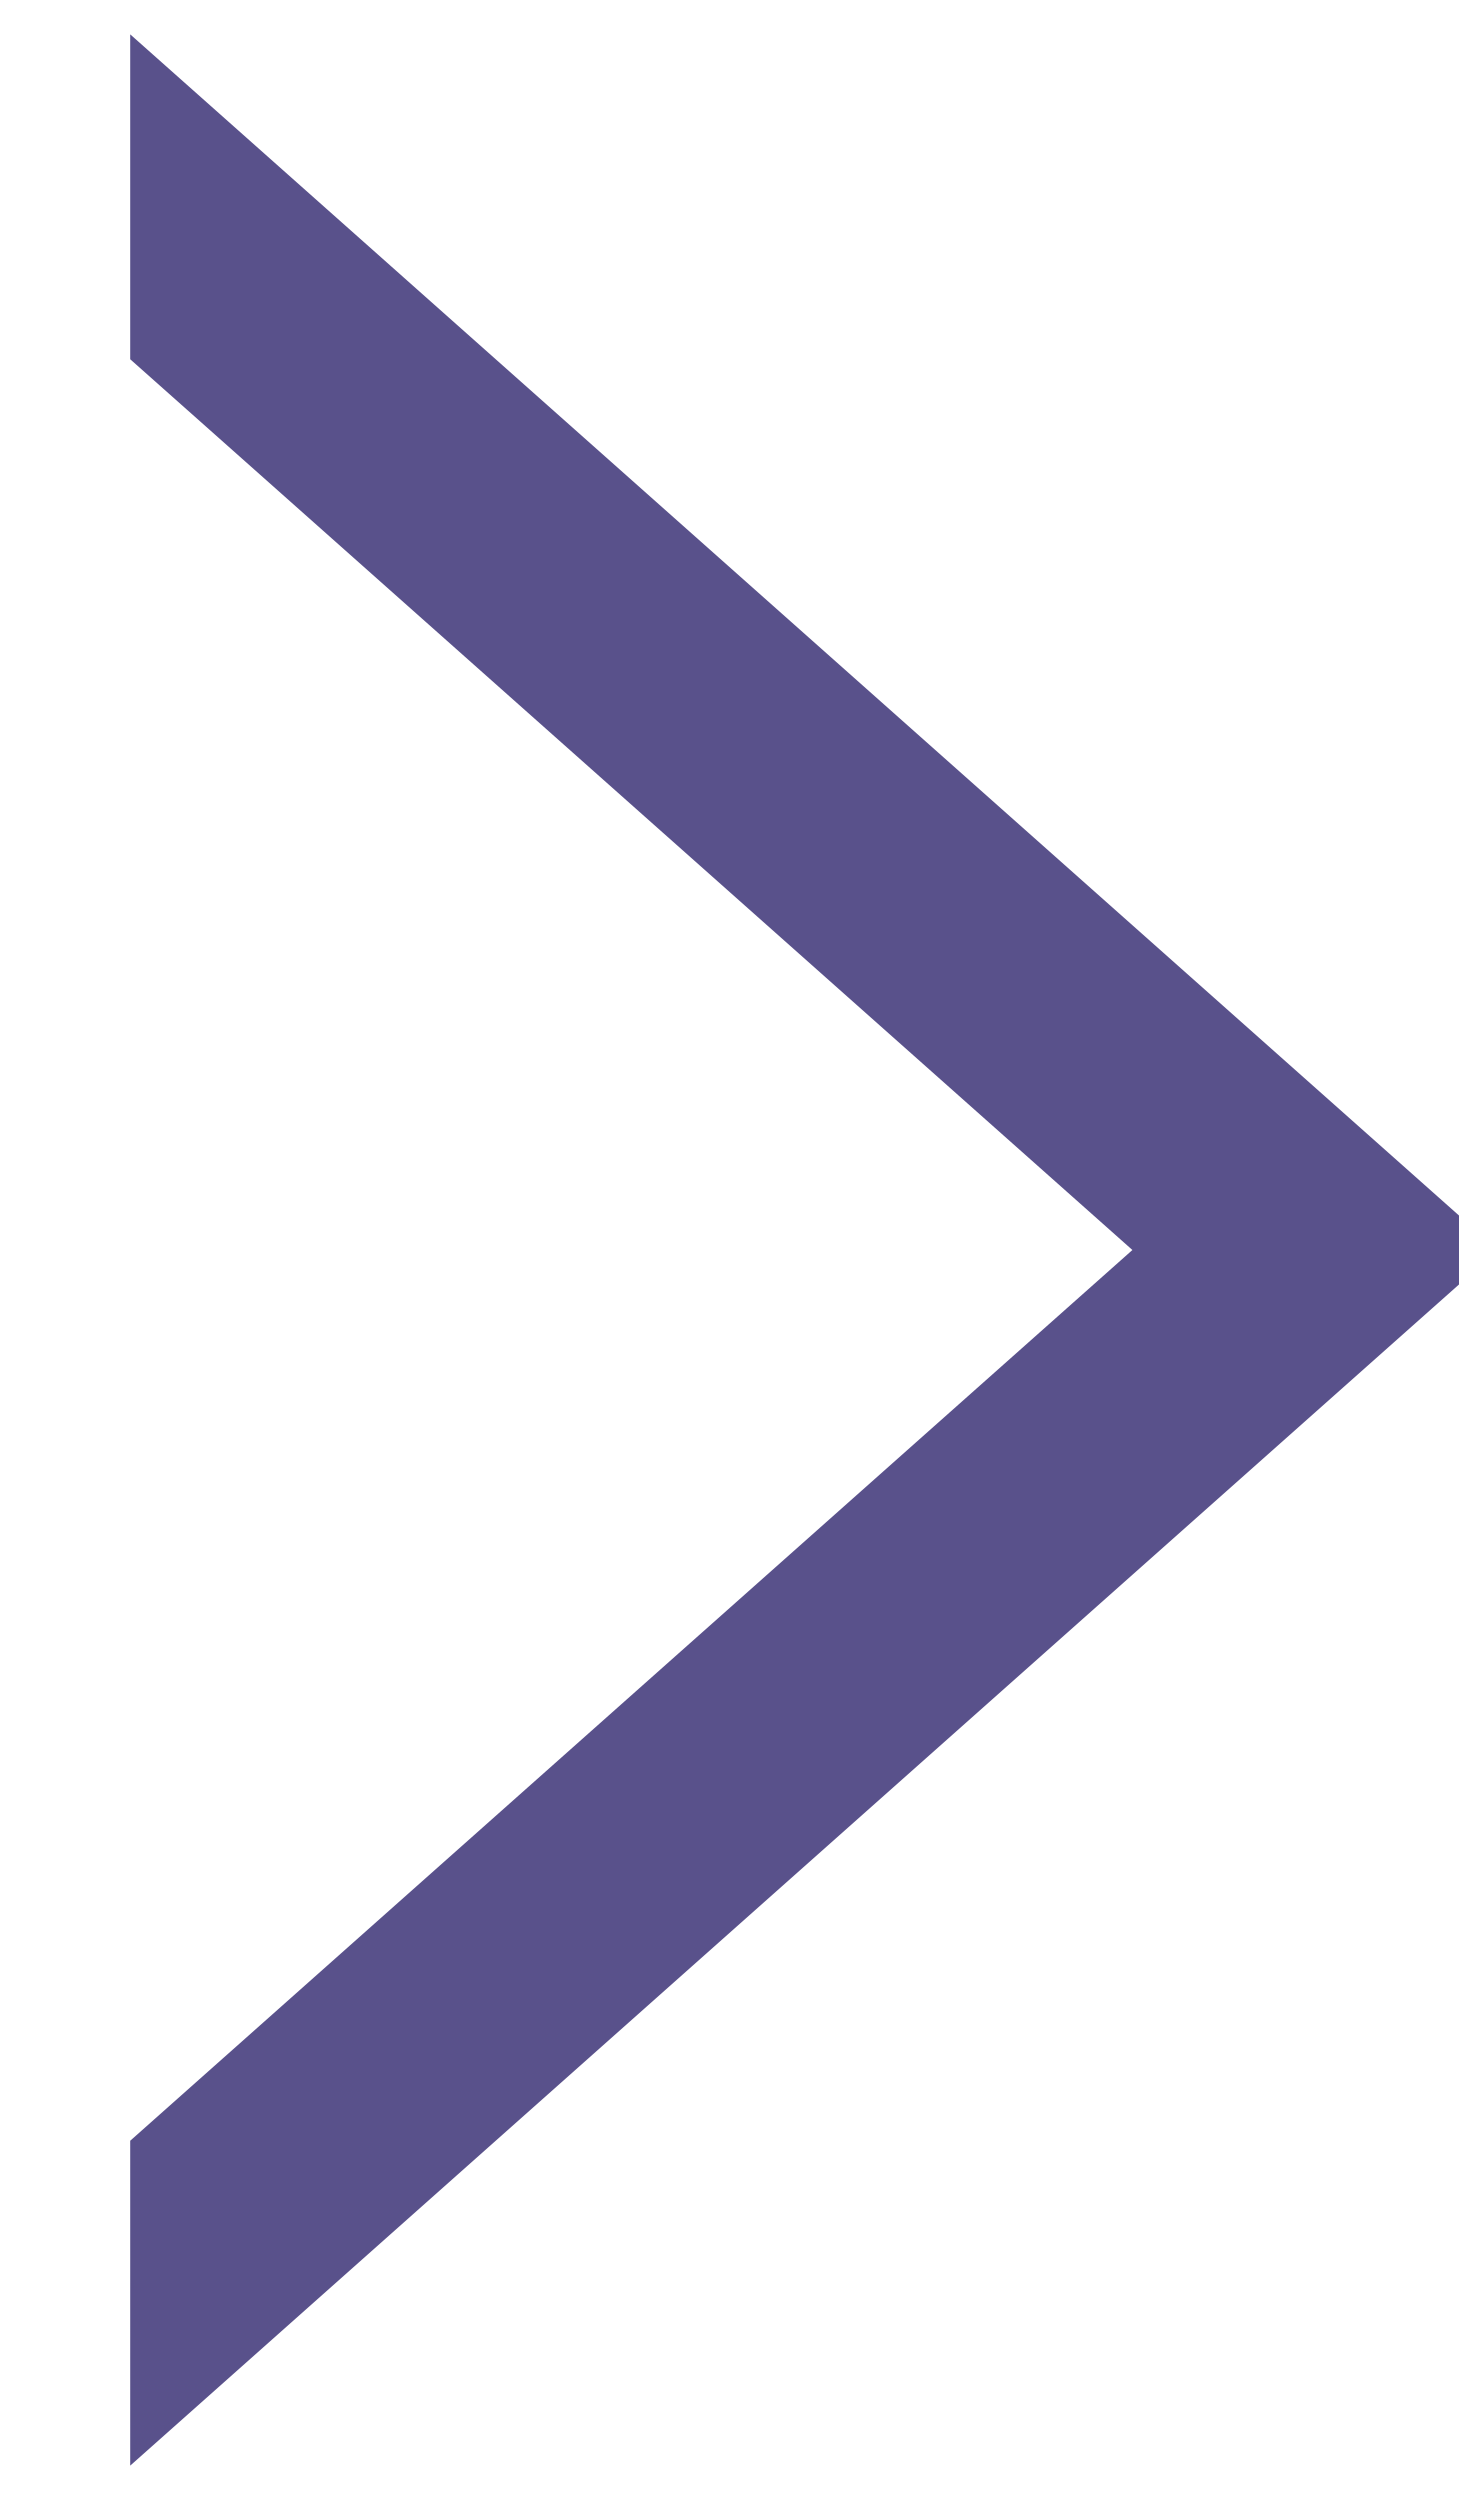
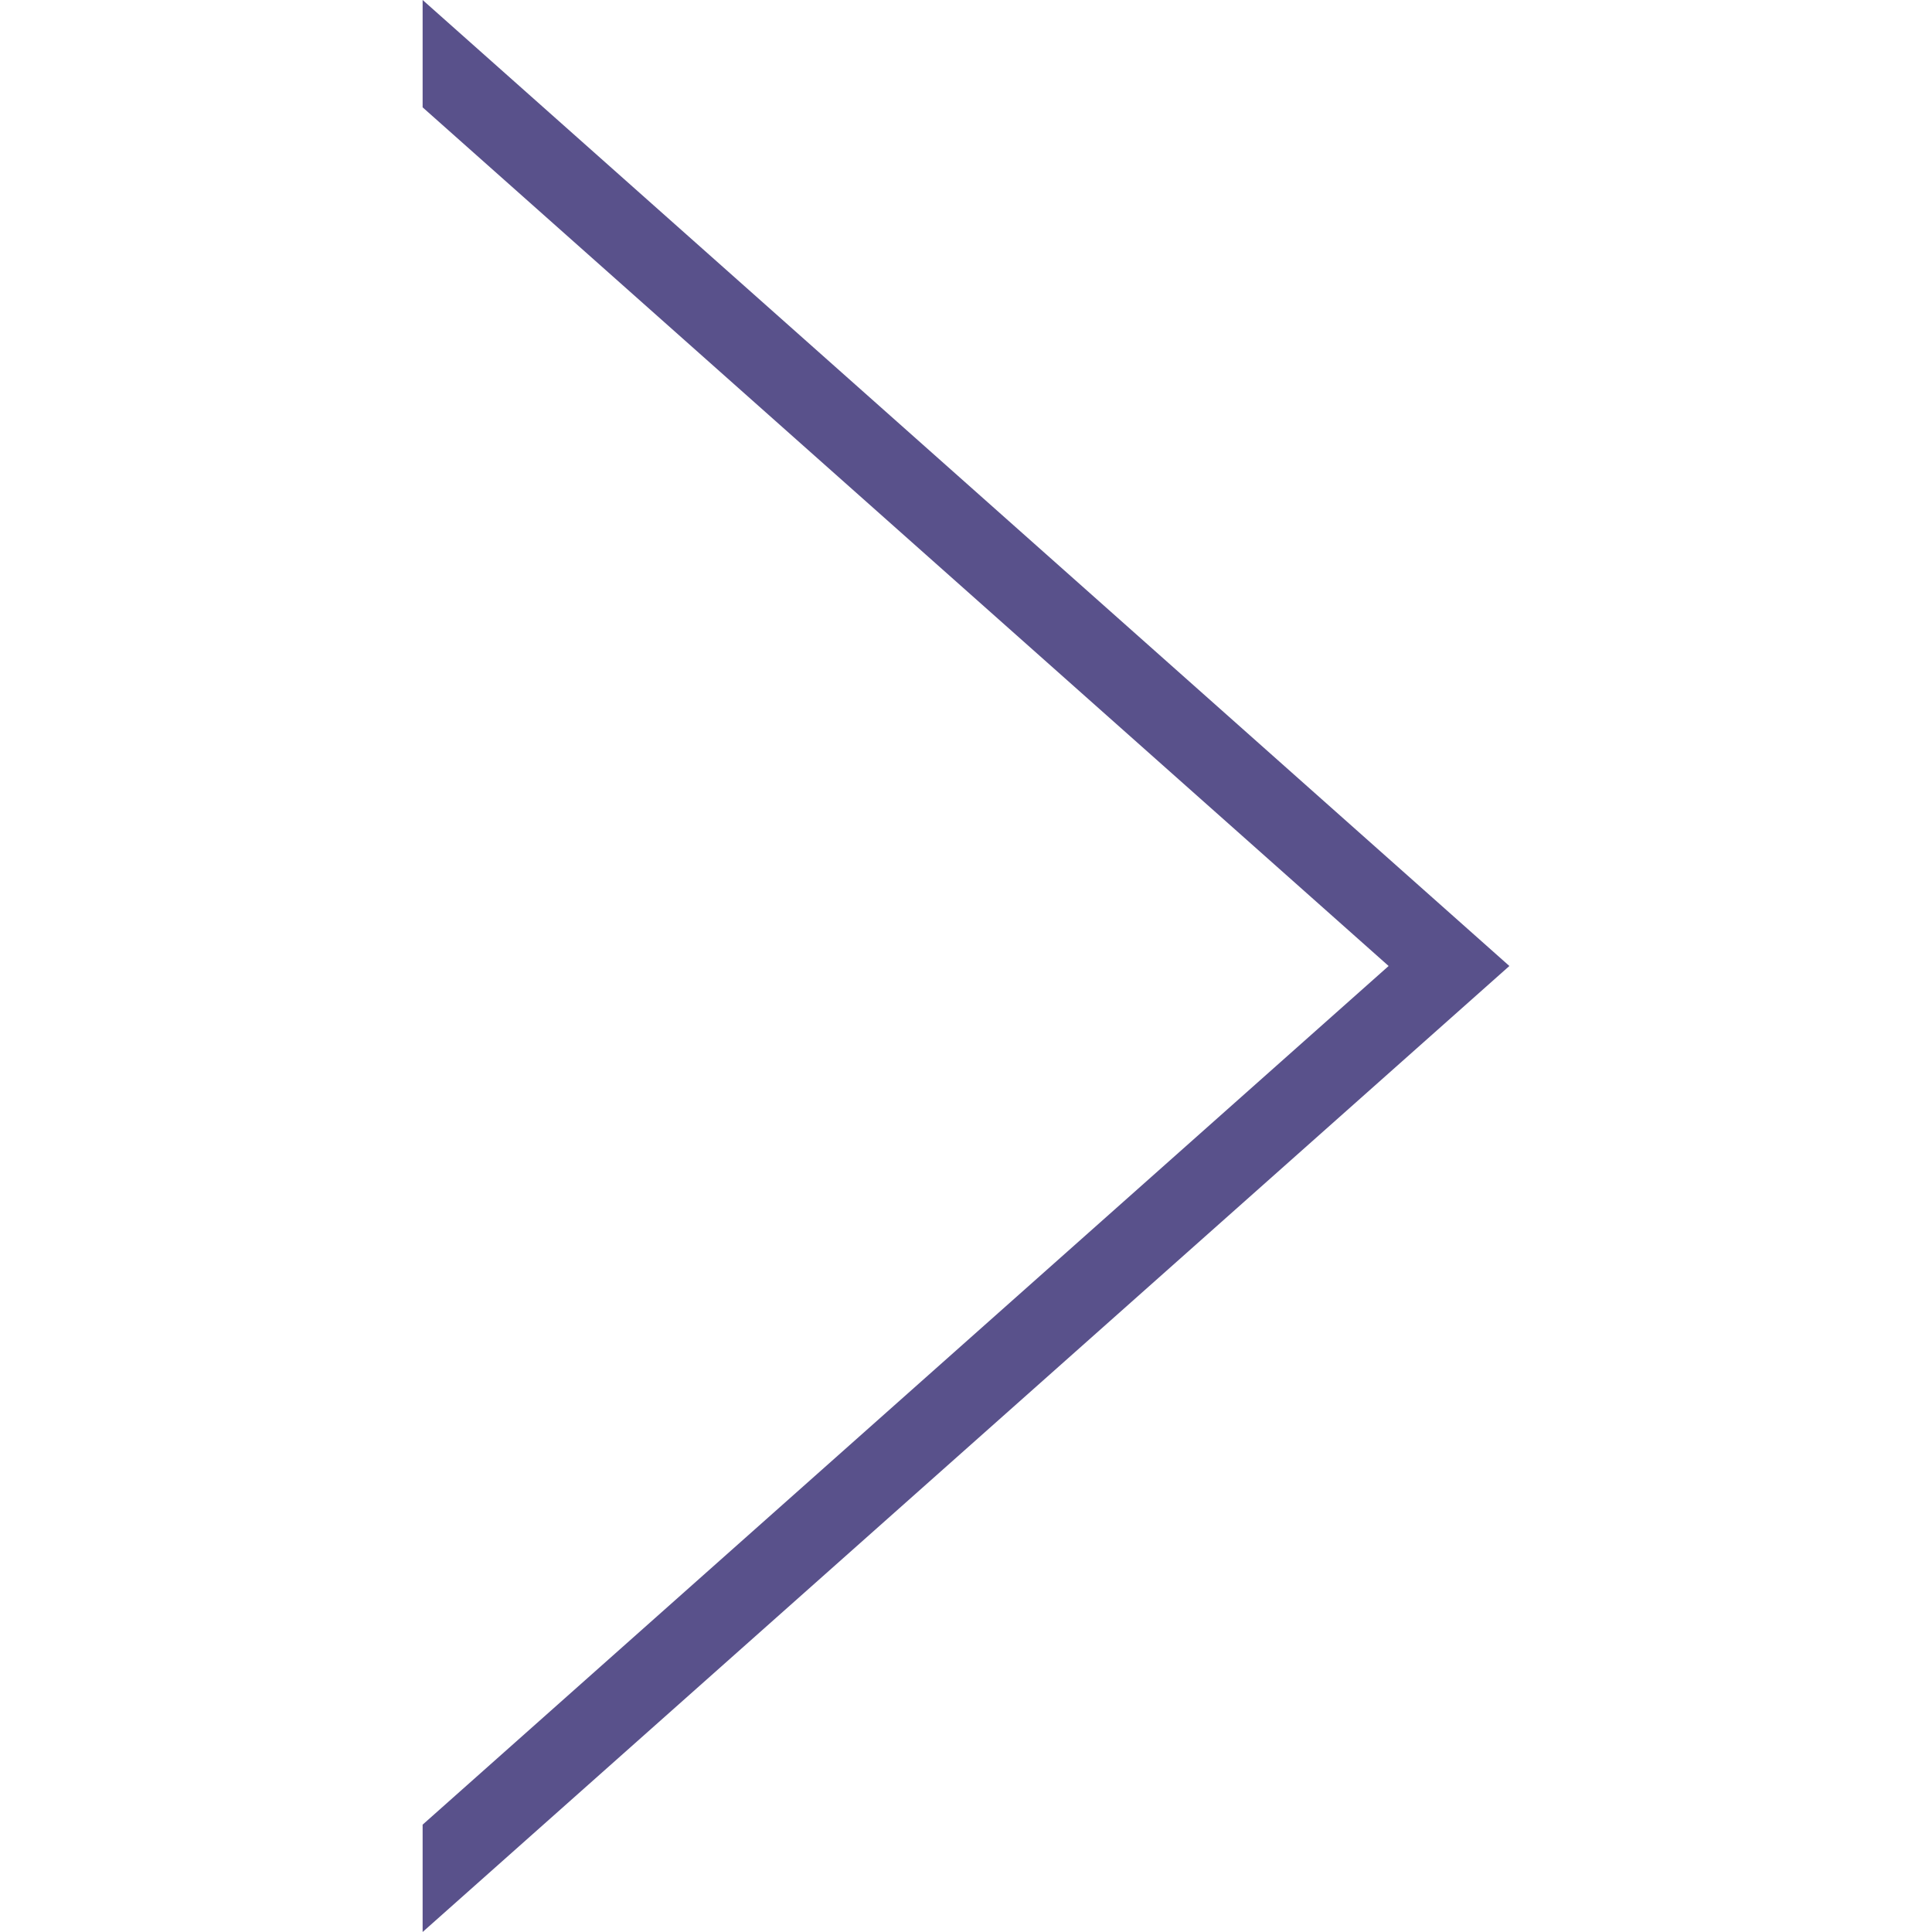
- <svg xmlns="http://www.w3.org/2000/svg" width="7px" height="12px" viewBox="0 0 7 12" version="1.1">
-   <defs />
-   <g id="02-16-2016" stroke="none" stroke-width="1" fill="none" fill-rule="evenodd">
-     <g id="UI_web_toolkit" transform="translate(-2167, -532)" stroke-width="0.75" stroke="#59518B" fill="#59518B">
-       <g id="icons" transform="translate(1821, 218)">
-         <polygon id="next_small" points="347 324.444 347 325 352.625 320 347 315 347 315.556 352 320" />
-       </g>
-     </g>
-   </g>
+ <svg xmlns="http://www.w3.org/2000/svg" width="100%" height="100%" viewBox="0 0 100 100" version="1.1" xml:space="preserve" style="fill-rule:evenodd;clip-rule:evenodd;stroke-linejoin:round;stroke-miterlimit:1.414;">
+   <path id="next_small" d="M21.875,94.444l0,5.556l56.25,-50l-56.25,-50l0,5.556l50,44.444l-50,44.444Z" style="fill:#59518b;" />
</svg>
